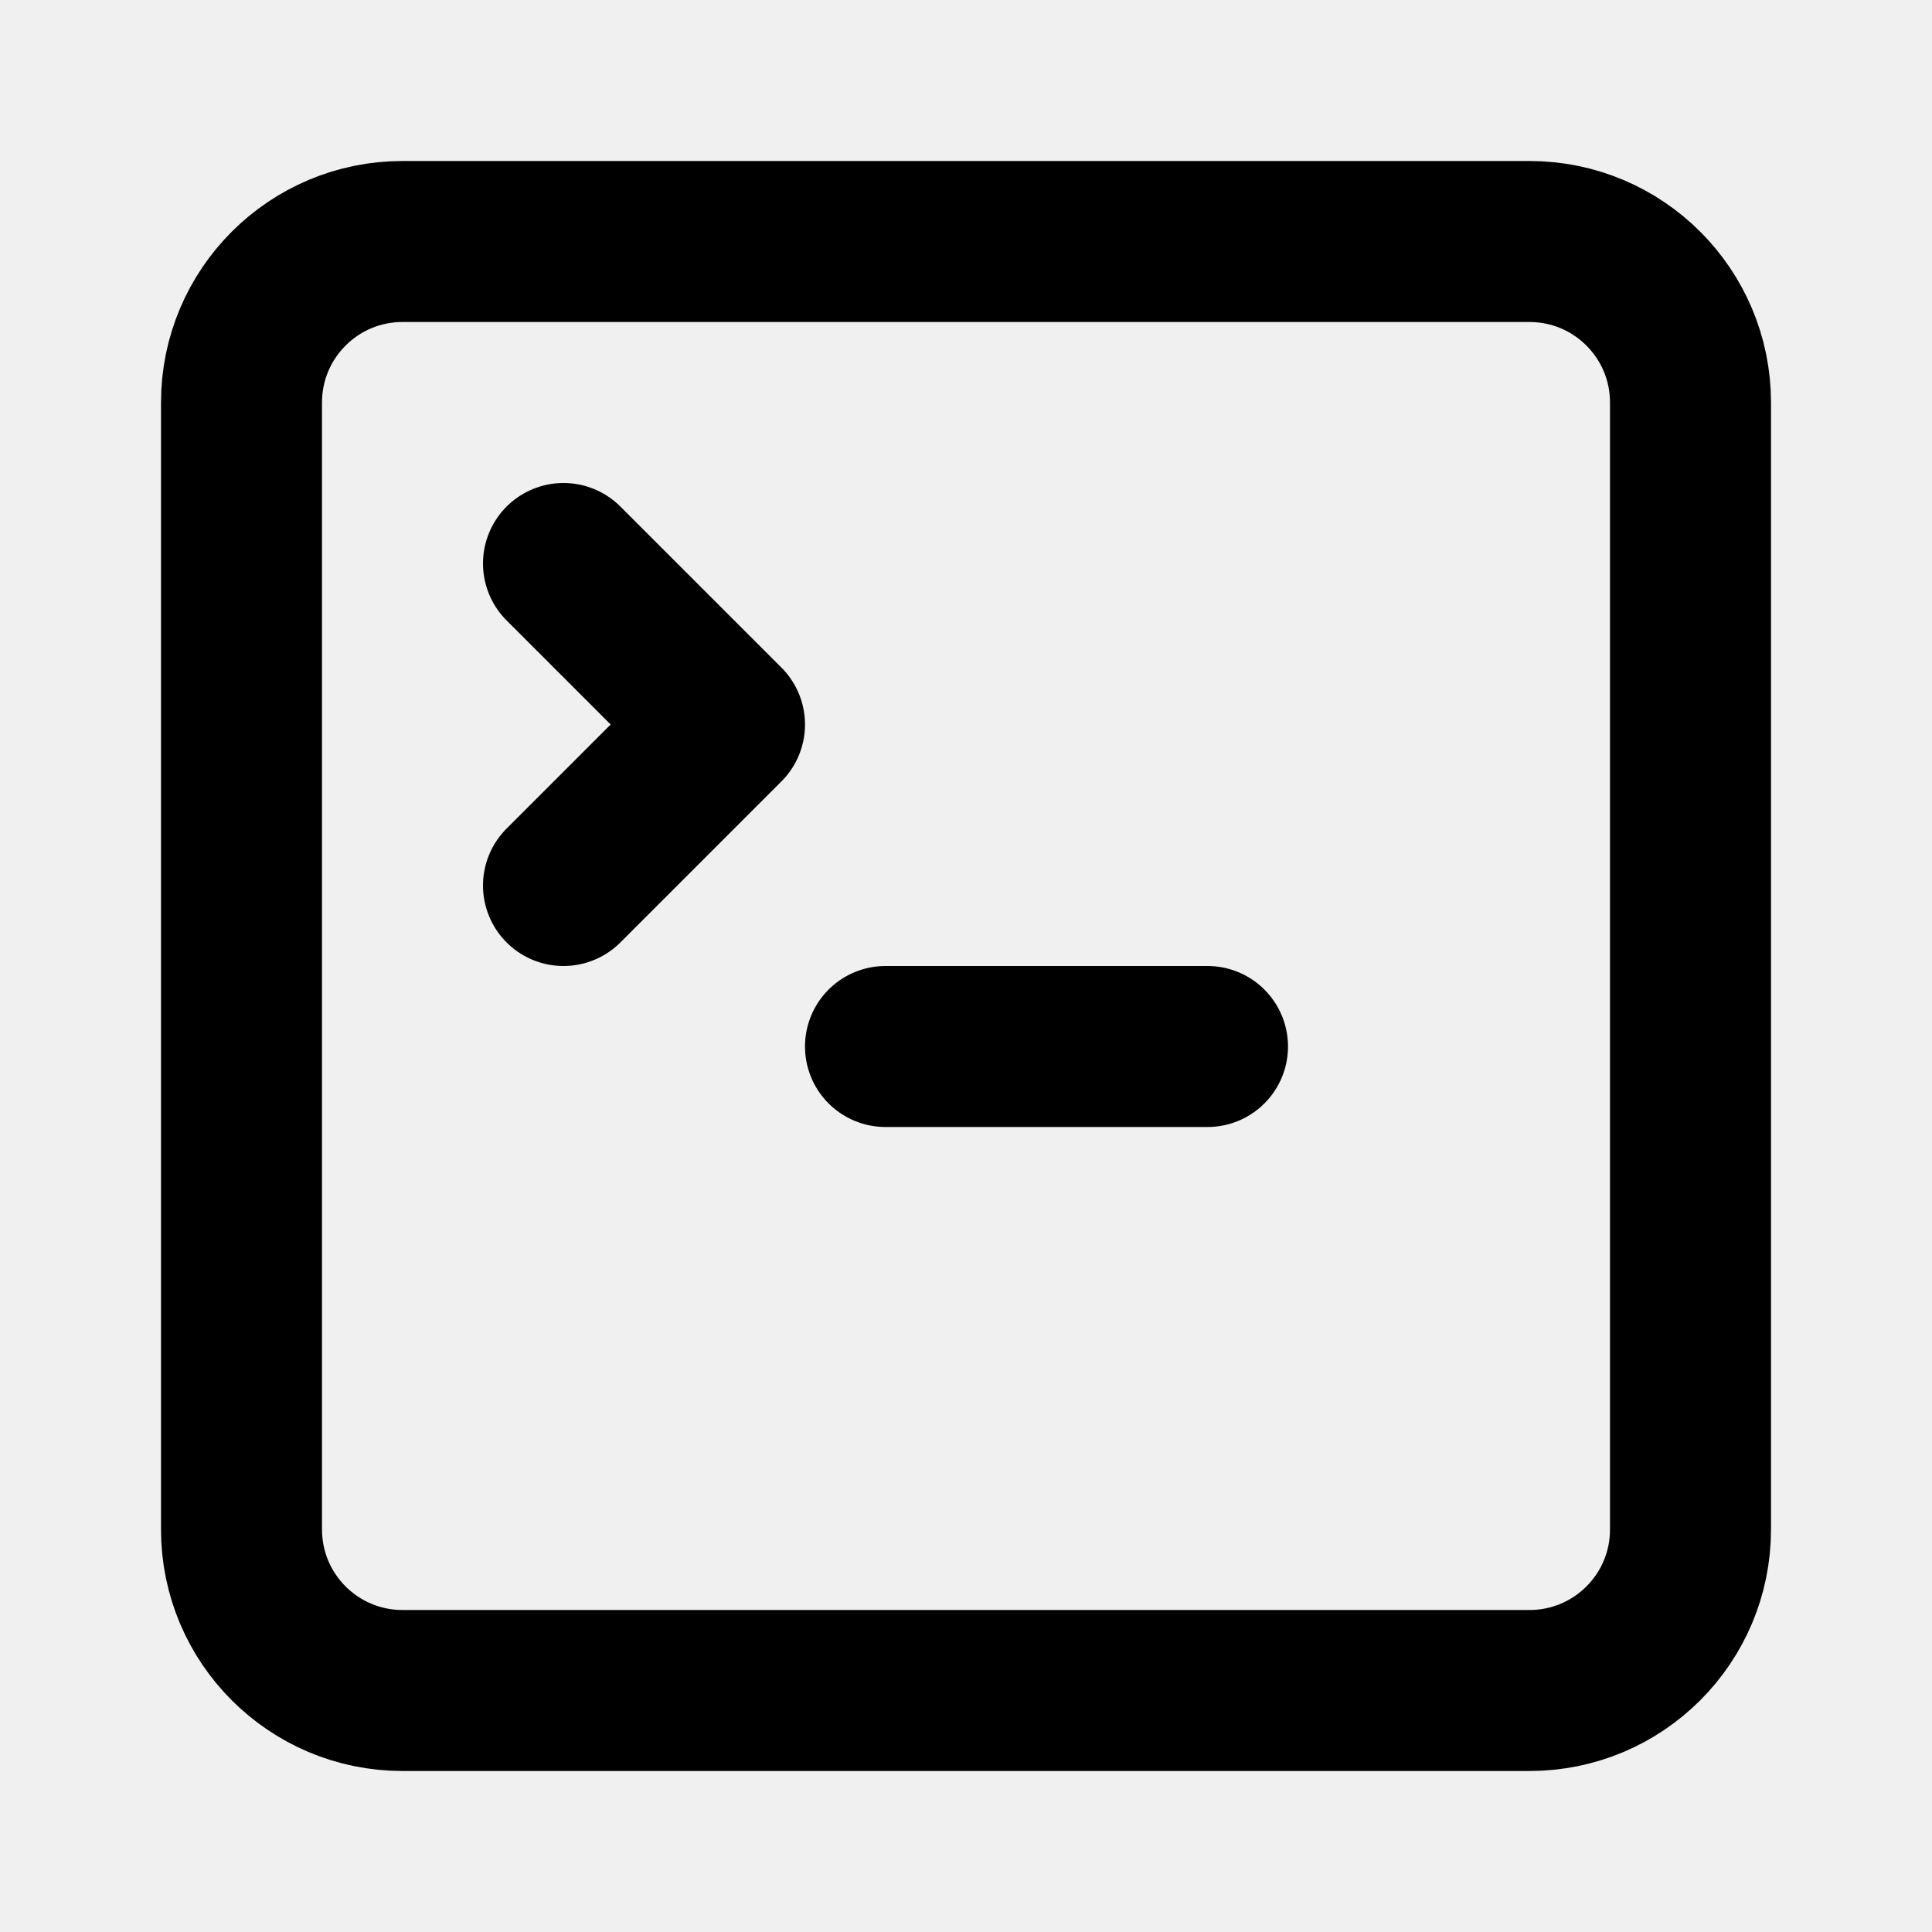
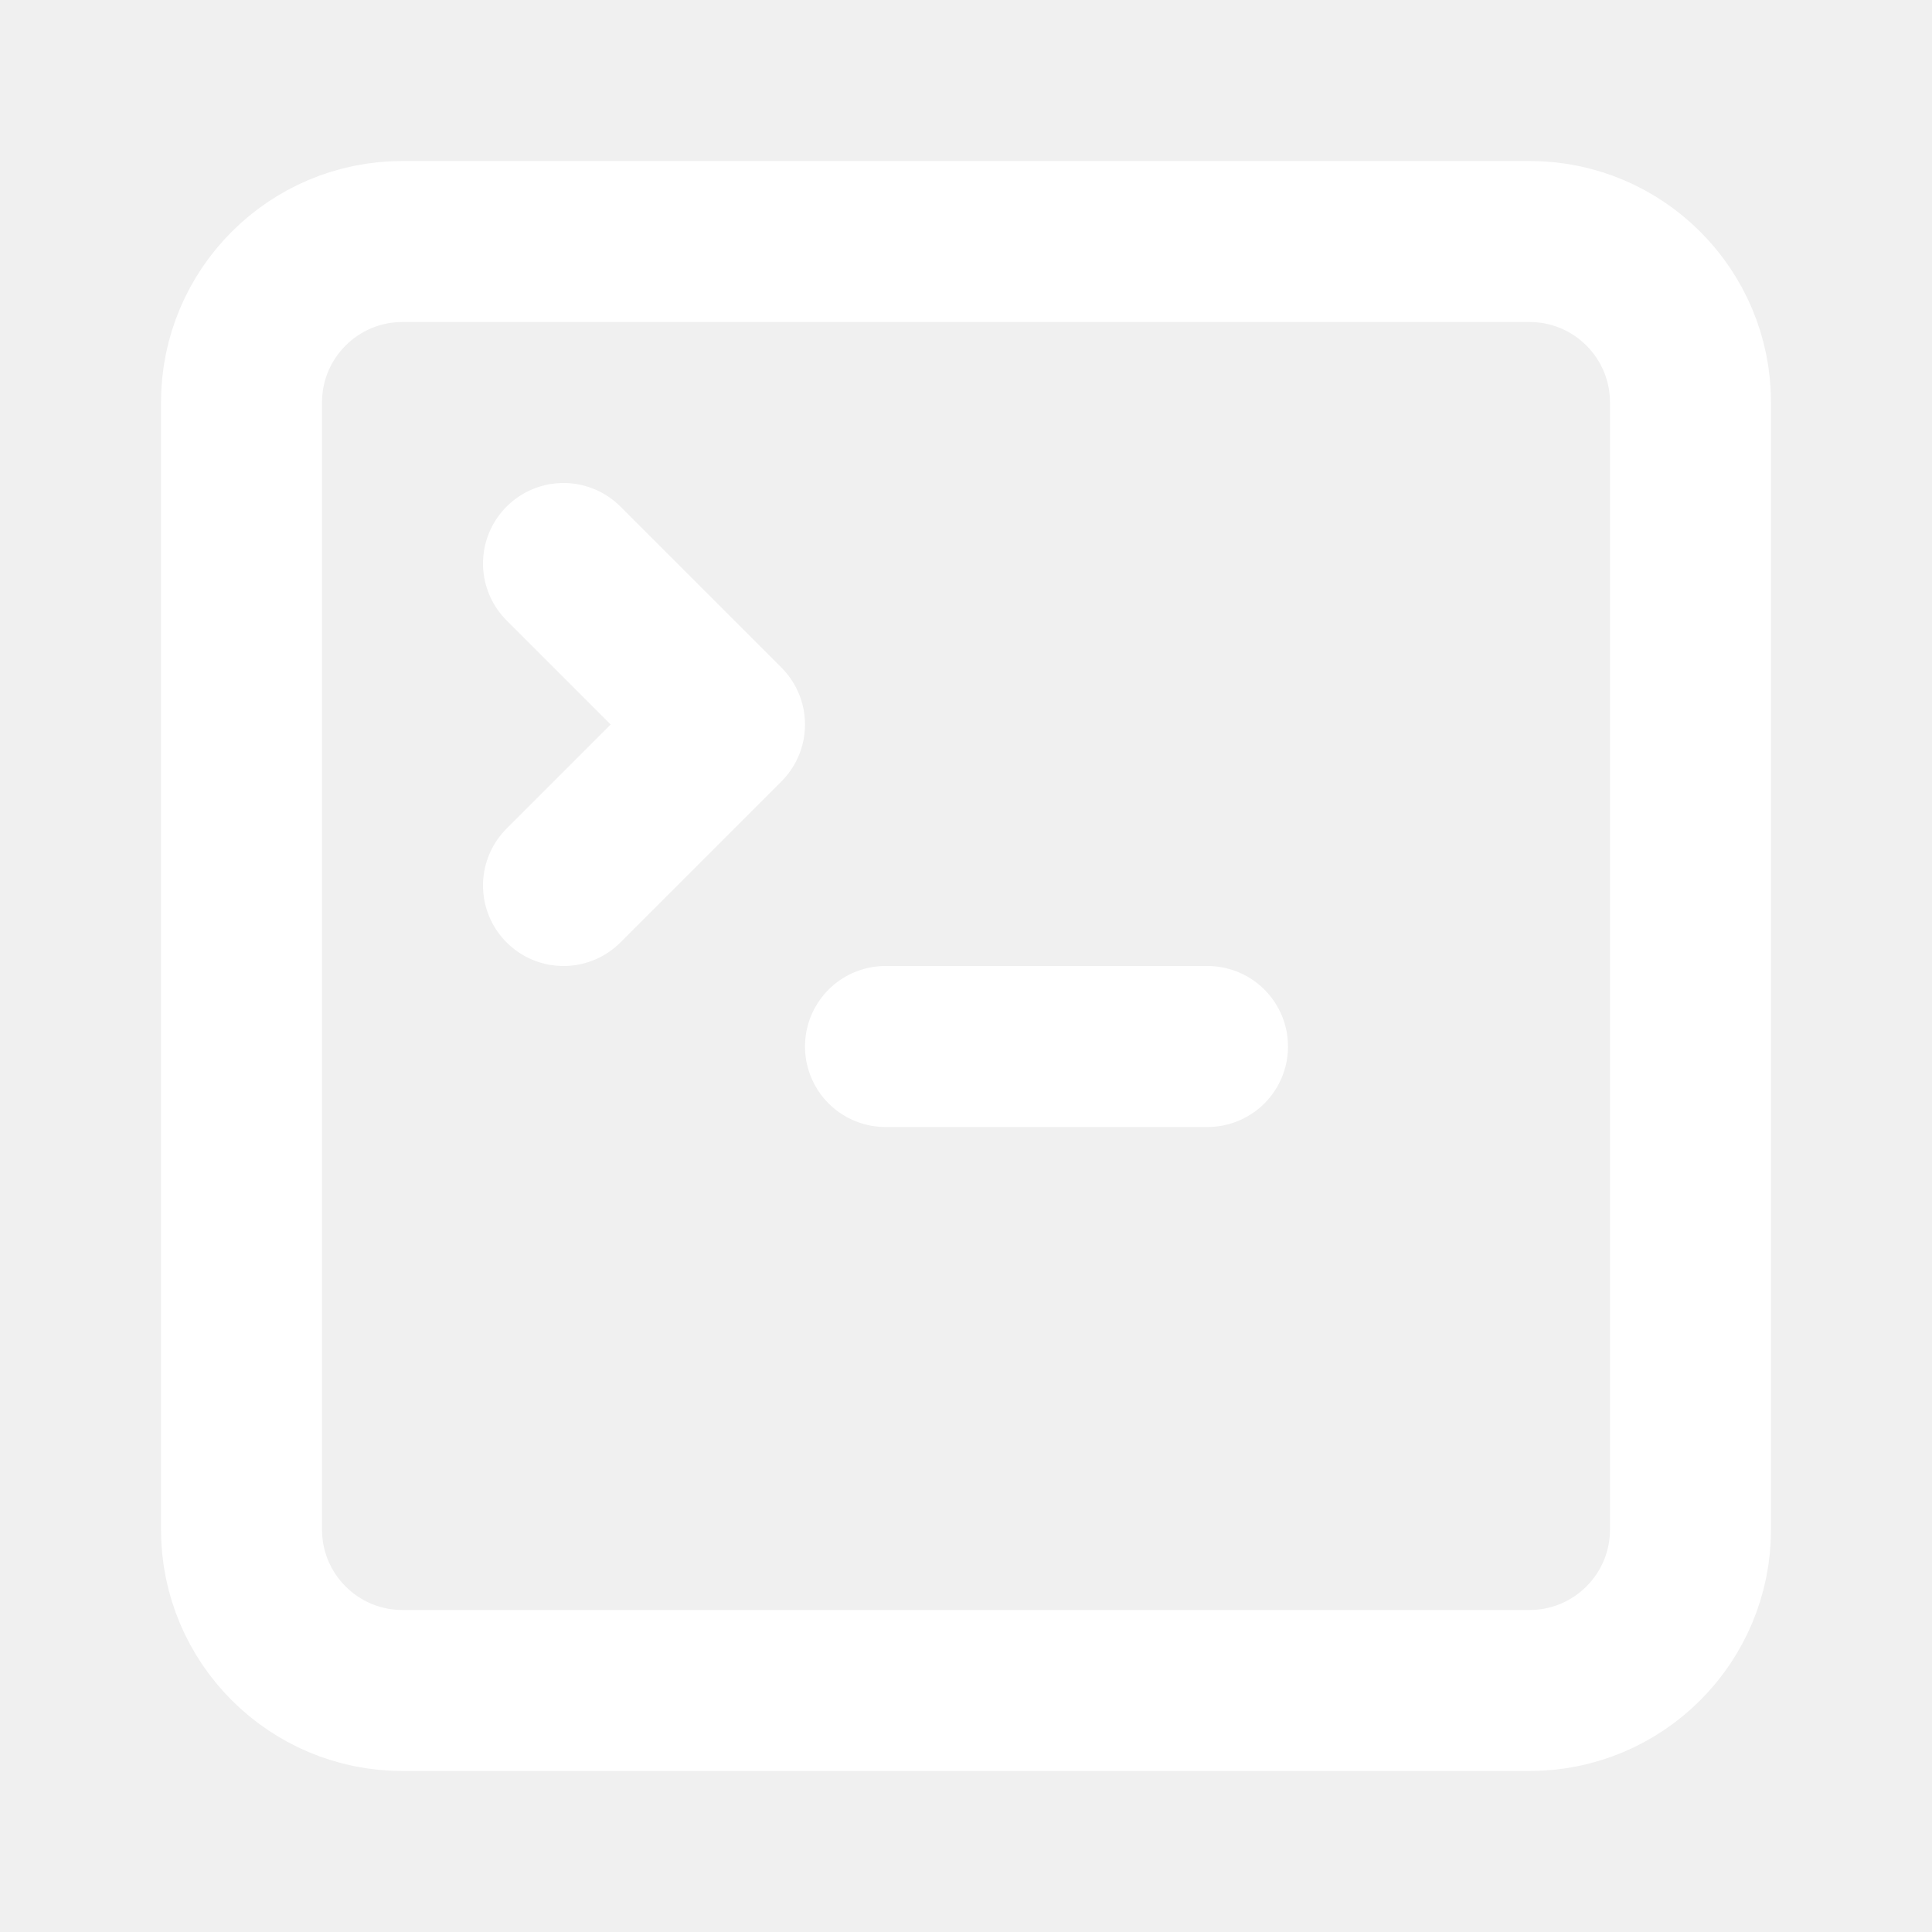
- <svg xmlns="http://www.w3.org/2000/svg" width="24" height="24" viewBox="0 0 24 24" fill="none" stroke="currentColor" stroke-width="2" stroke-linecap="round" stroke-linejoin="round" class="lucide lucide-square-terminal-icon lucide-square-terminal">
+ <svg xmlns="http://www.w3.org/2000/svg" width="24" height="24" viewBox="0 0 24 24" fill="none" stroke="#ffffff" stroke-width="2" stroke-linecap="round" stroke-linejoin="round" class="lucide lucide-square-terminal-icon lucide-square-terminal">
  <path d="m7 11 2-2-2-2" />
  <path d="M11 13h4" />
  <rect width="18" height="18" x="3" y="3" rx="2" ry="2" />
</svg>
